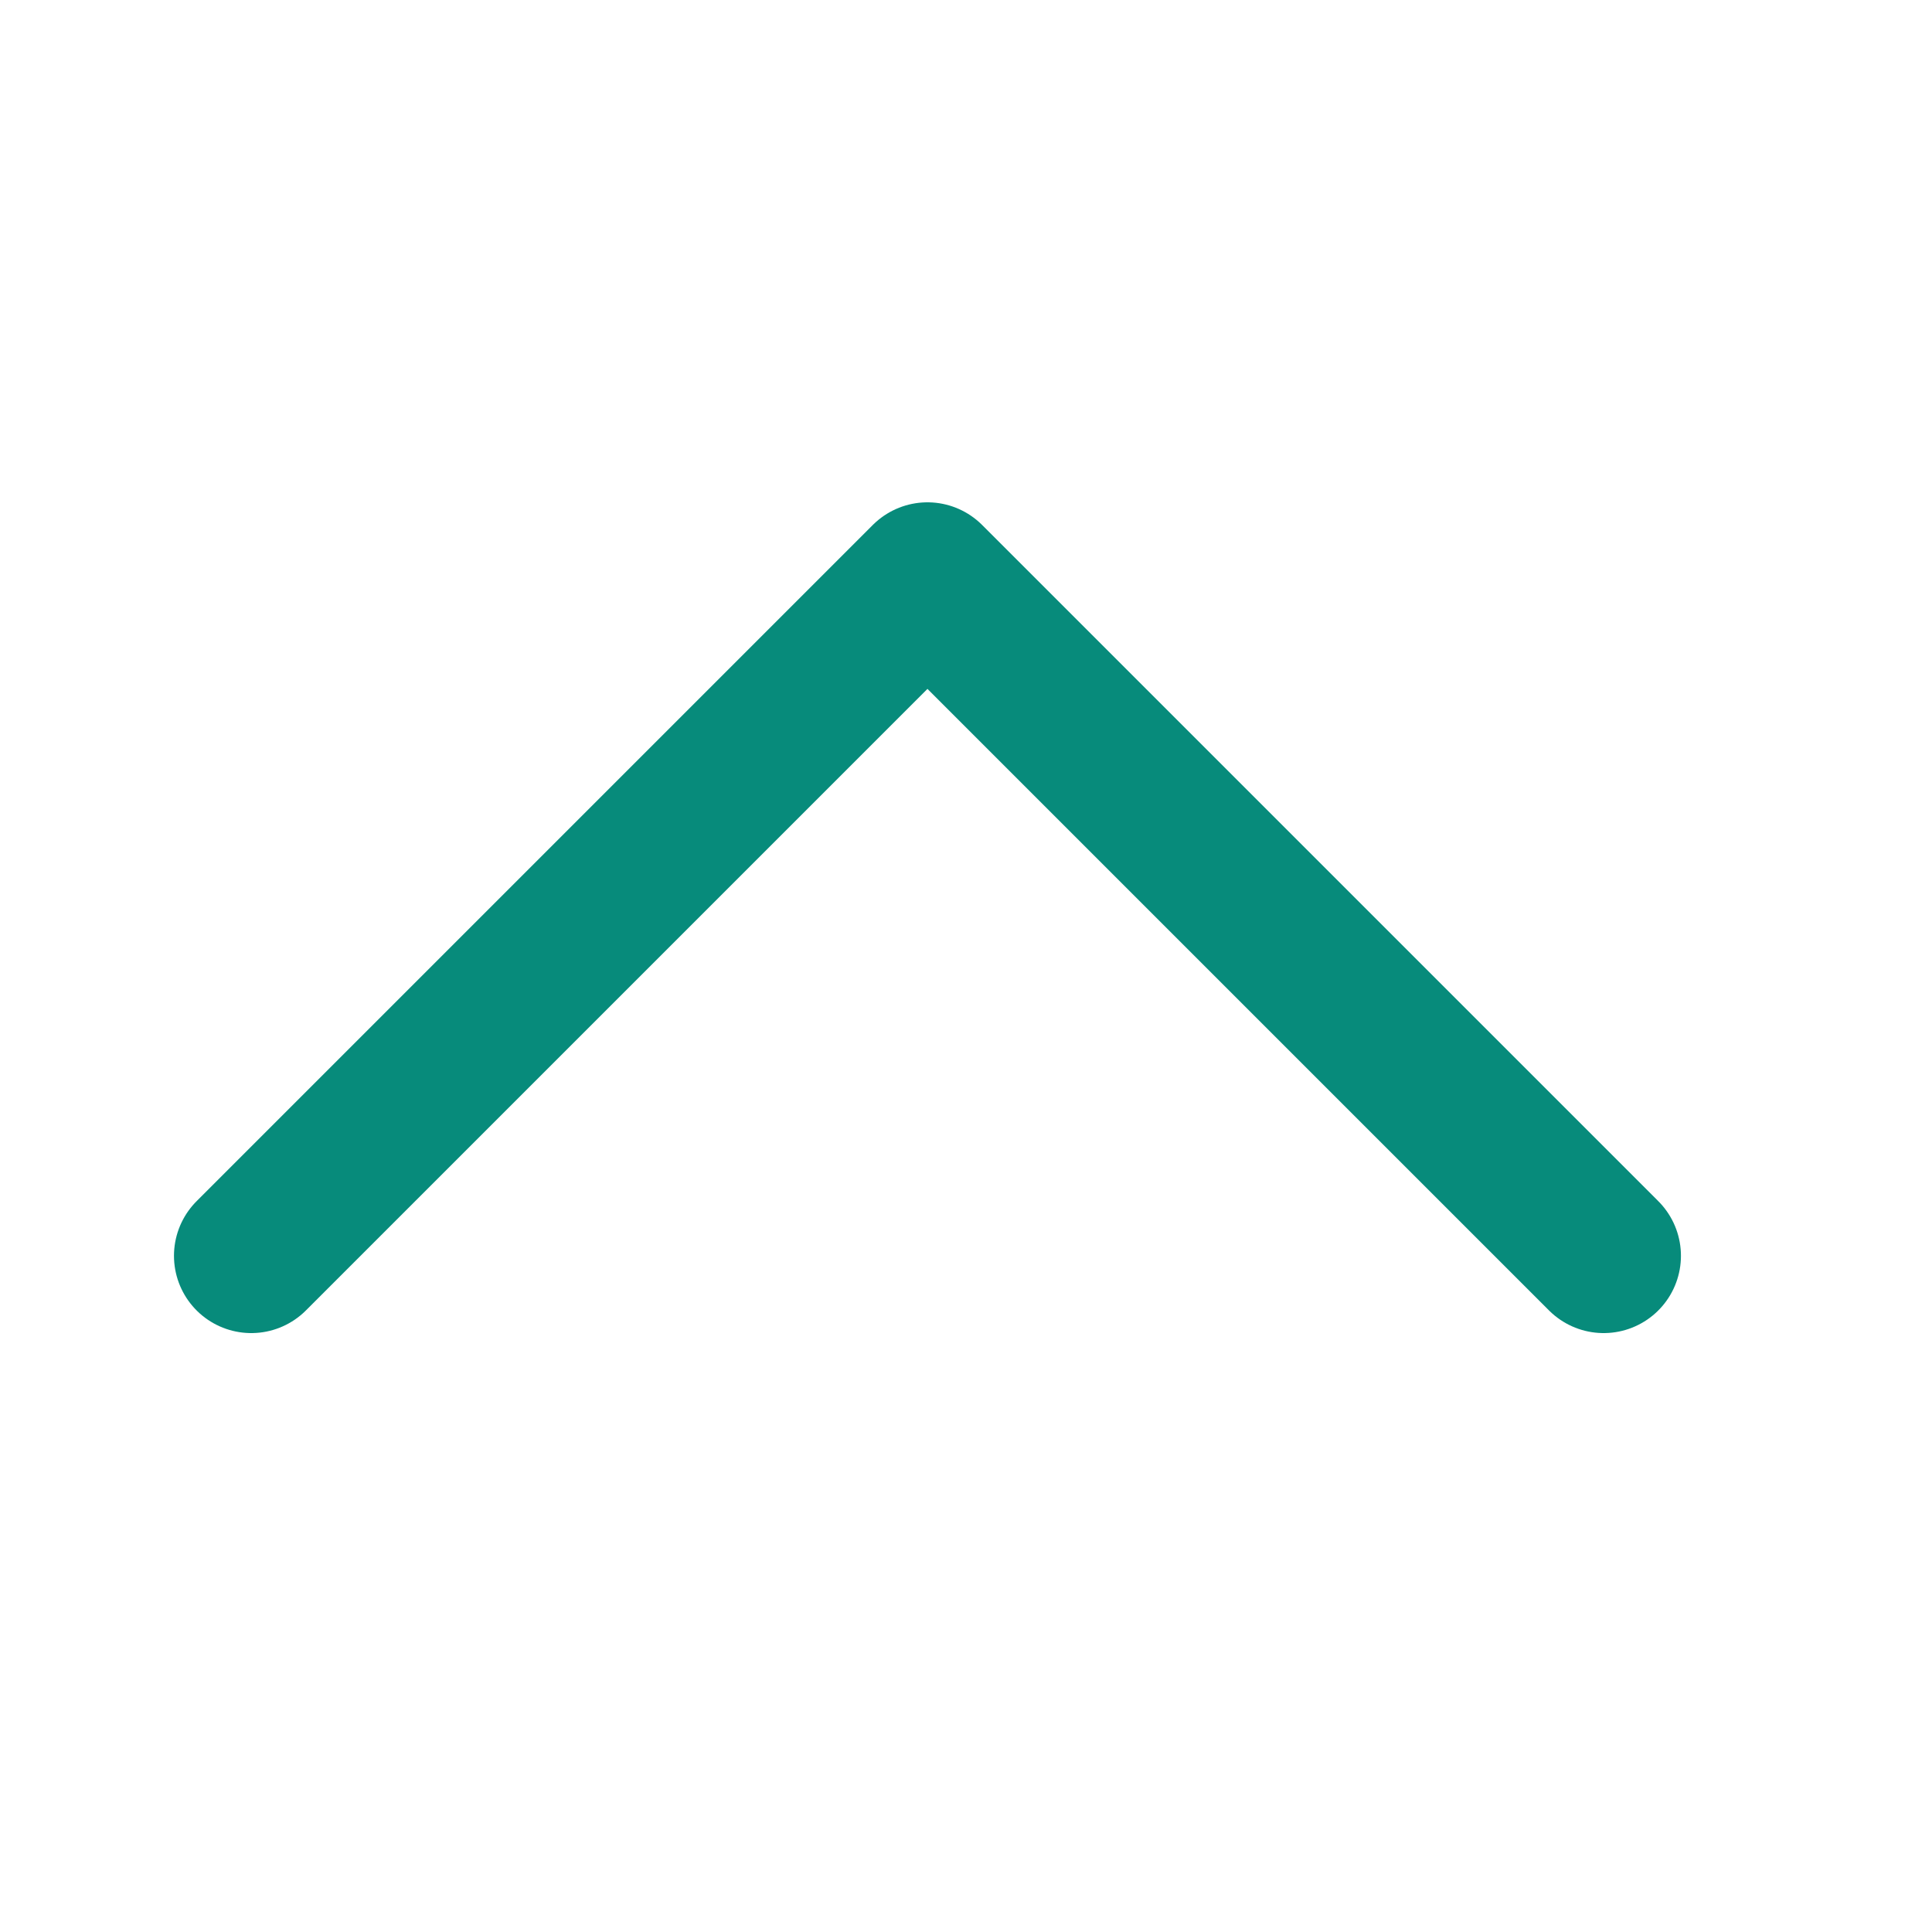
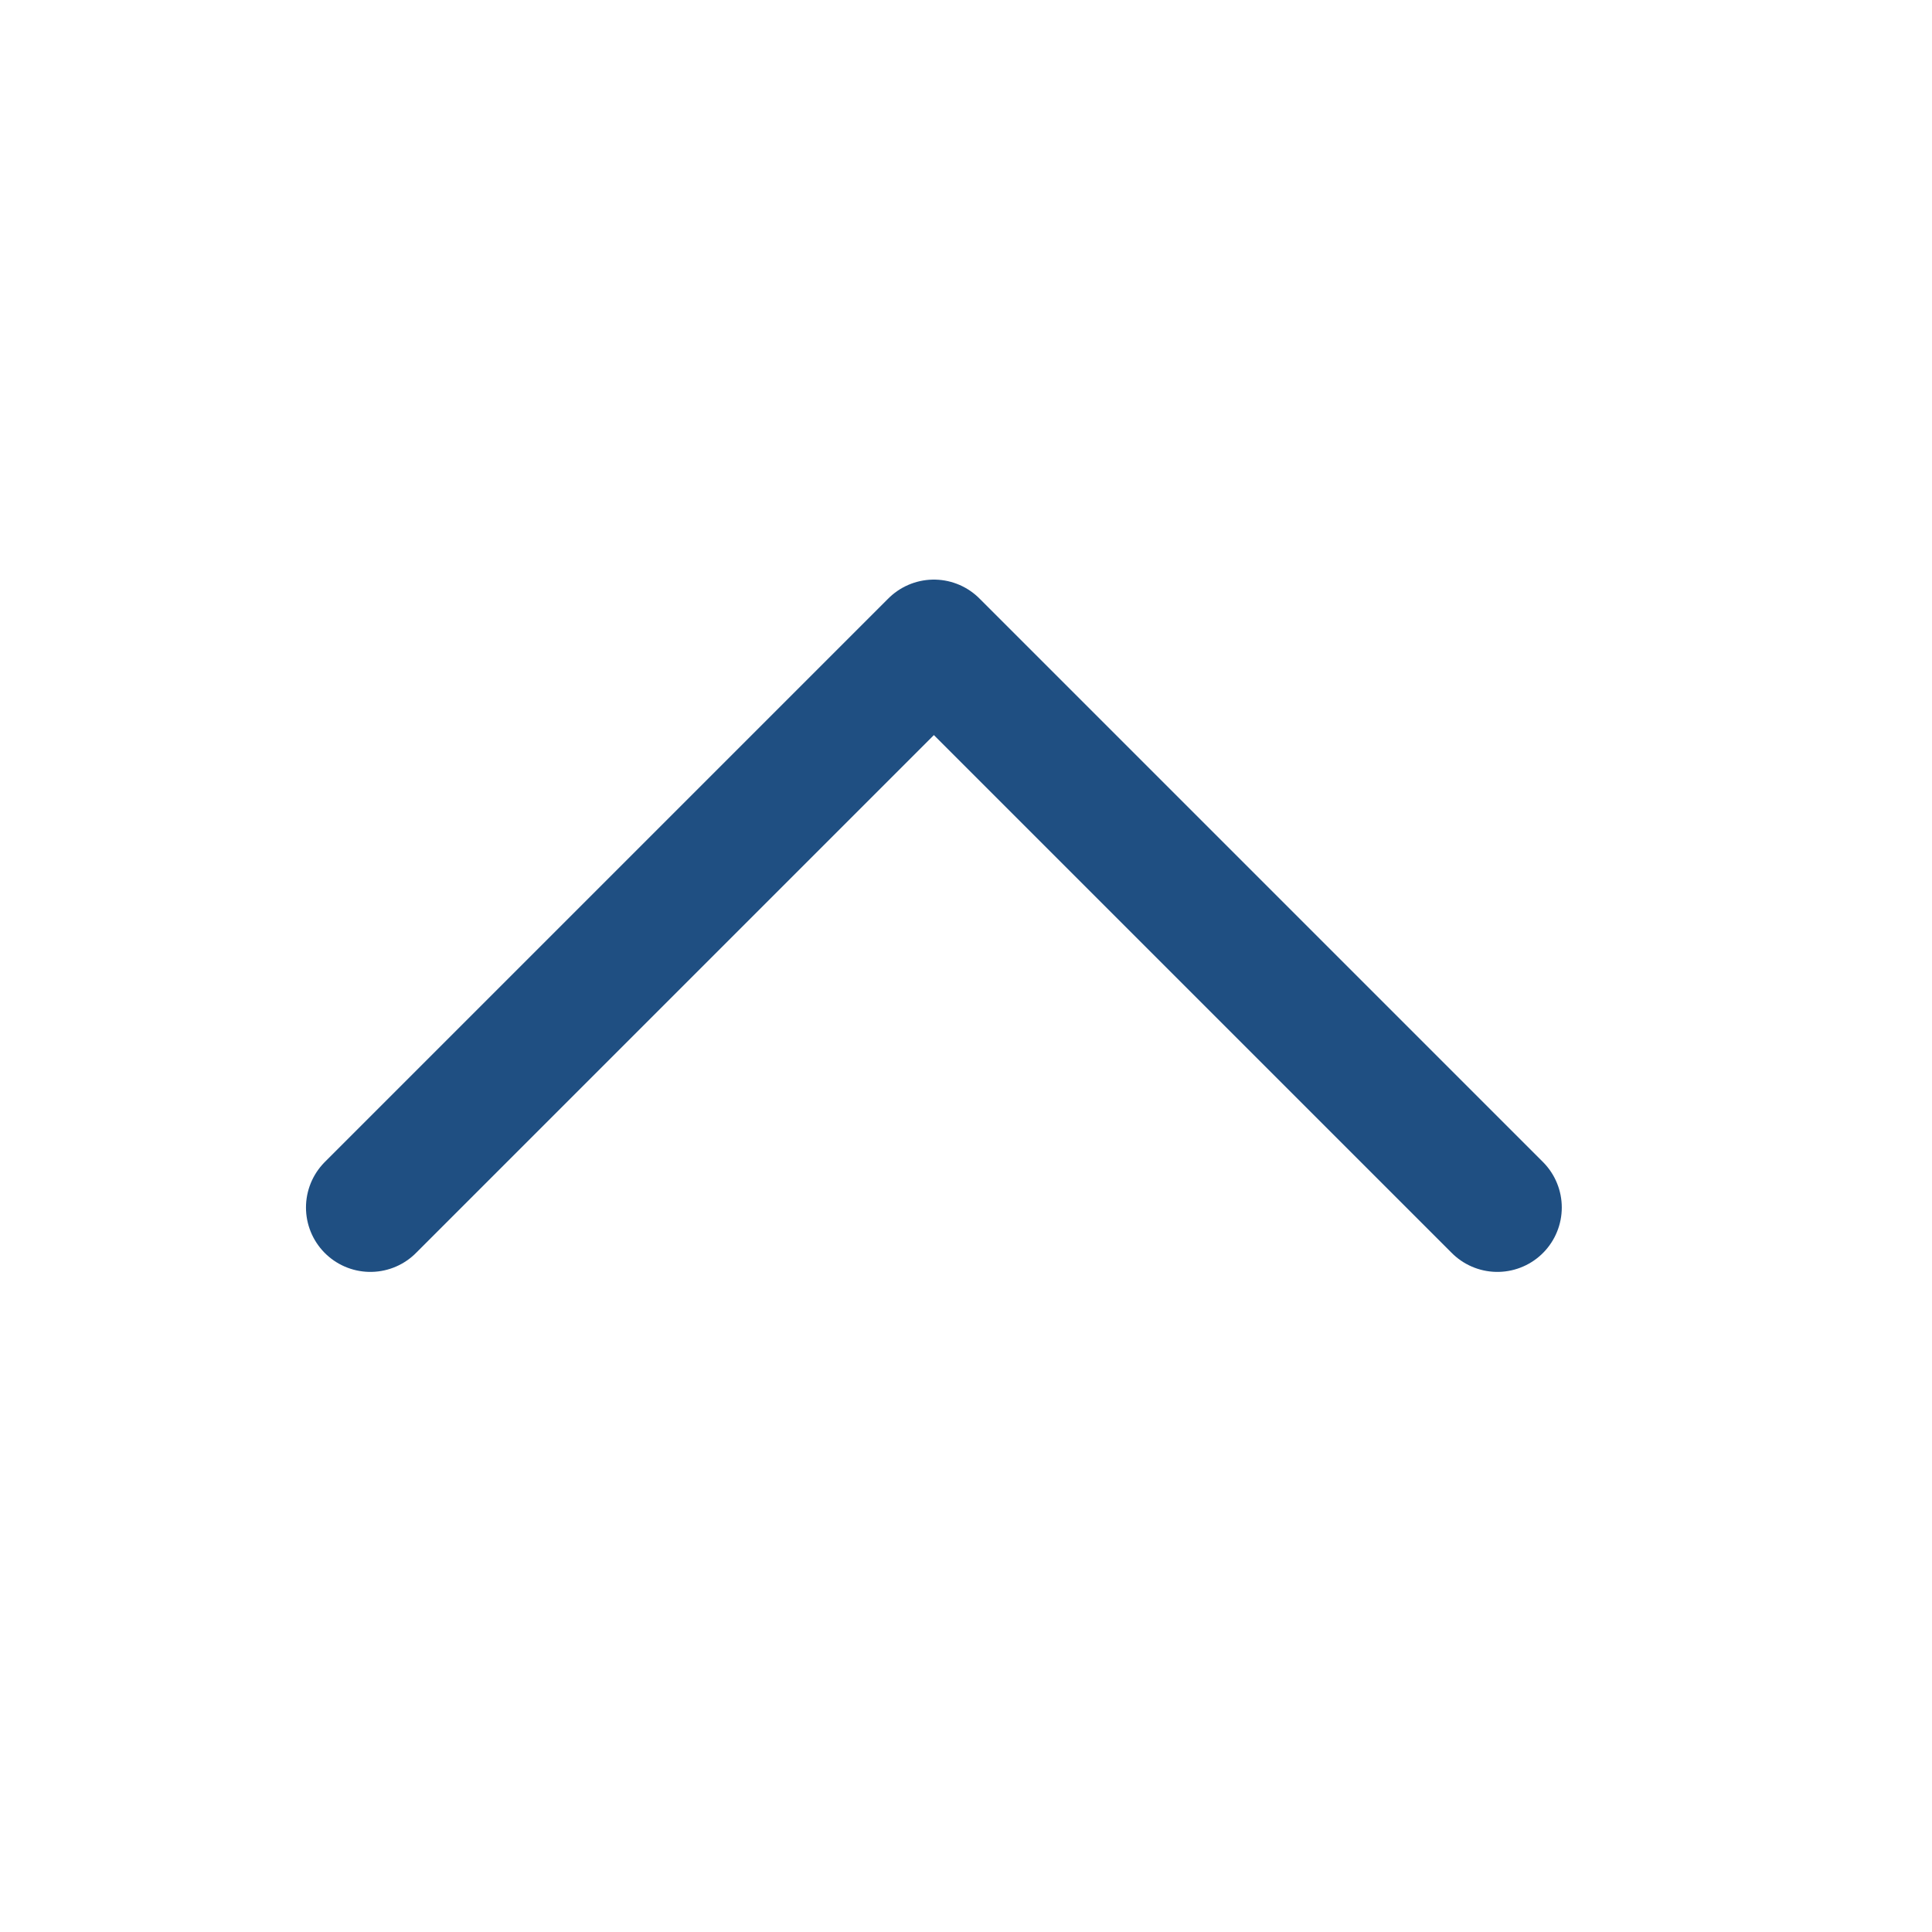
- <svg xmlns="http://www.w3.org/2000/svg" width="20" height="20" viewBox="0 0 20 20" fill="none">
-   <path d="M16.601 13L9.601 6L2.601 13" stroke="#078B7B" stroke-width="1.6" stroke-linecap="round" stroke-linejoin="round" />
+ <svg xmlns="http://www.w3.org/2000/svg" width="24" height="24" viewBox="0 0 24 24" fill="none">
+   <path d="M18.601 15L11.601 8L4.601 15" stroke="#1F4F82" stroke-width="1.6" stroke-linecap="round" stroke-linejoin="round" />
</svg>
